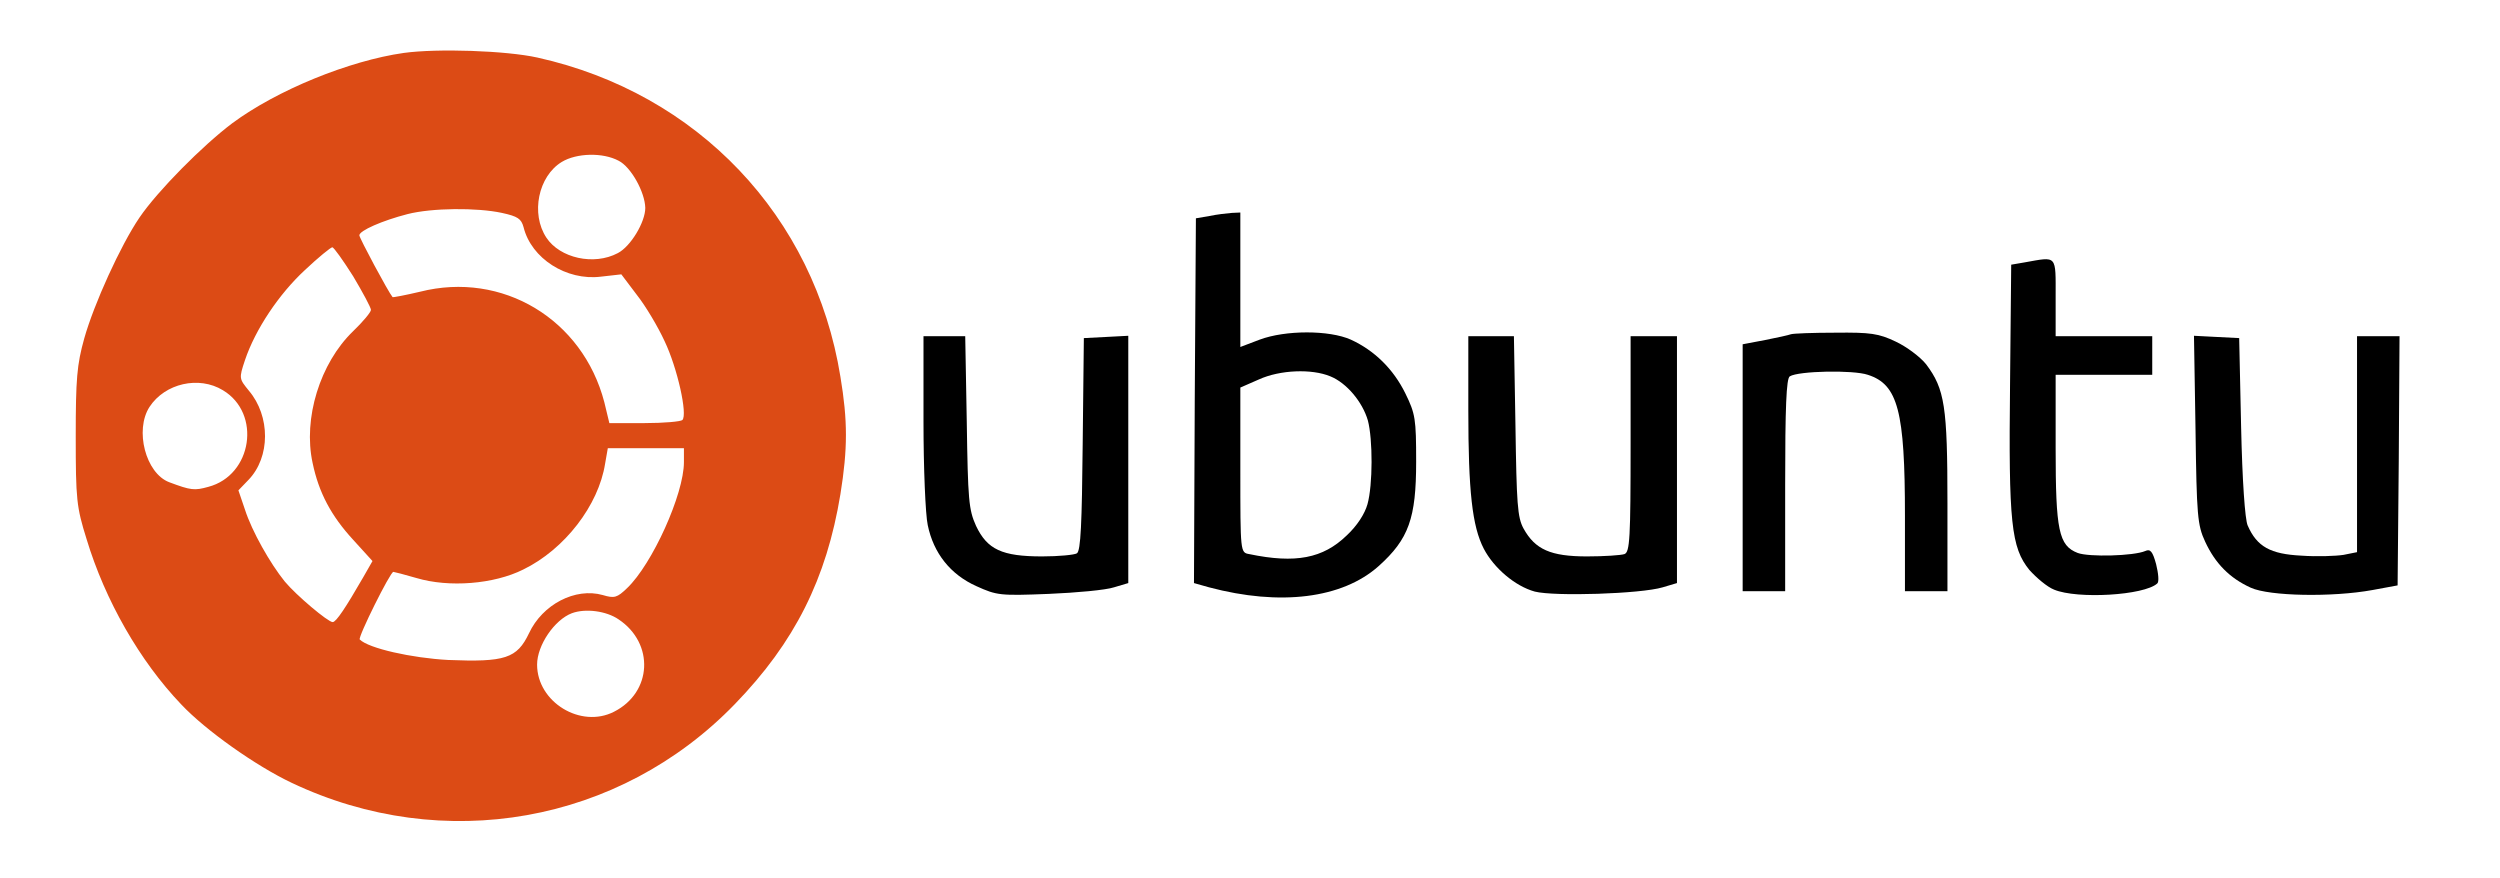
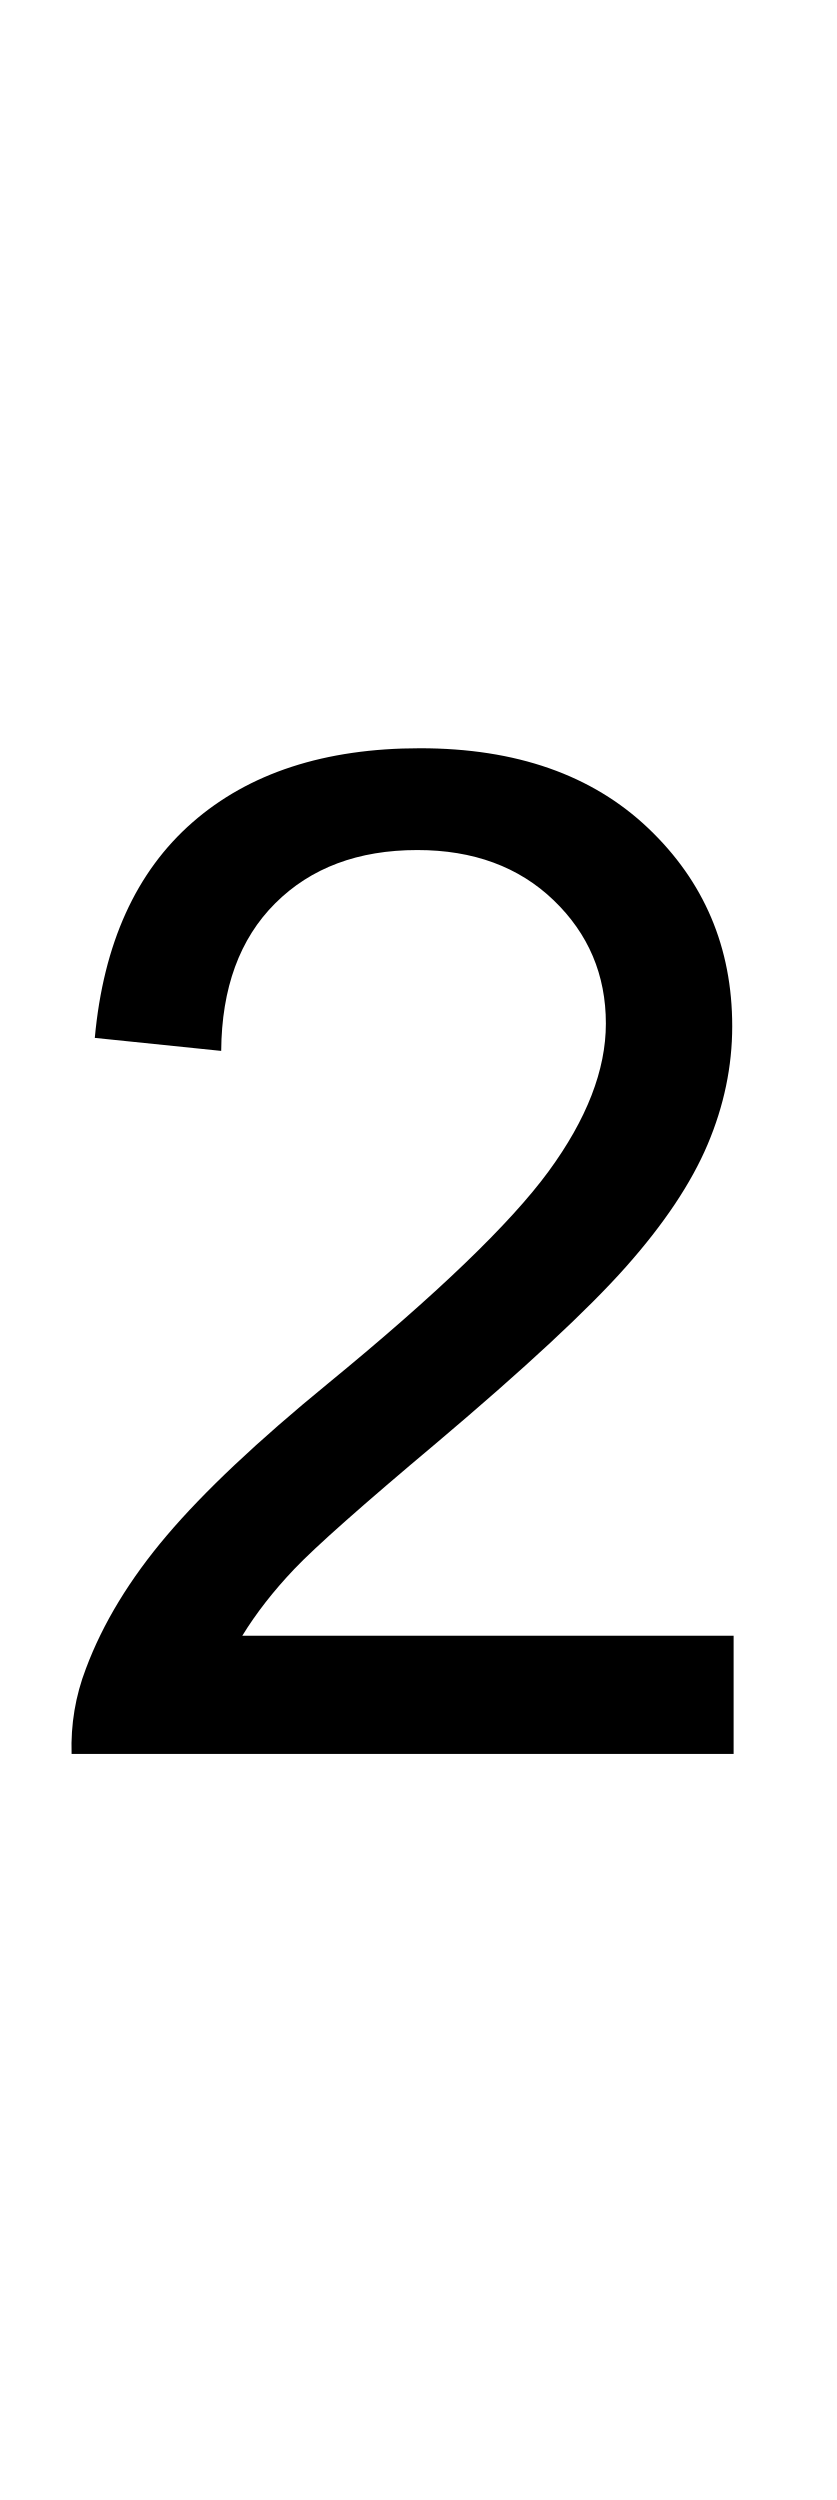
- <svg xmlns="http://www.w3.org/2000/svg" version="1.0" width="647pt" height="227pt" viewBox="0 0 647 227" preserveAspectRatio="xMidYMid meet">
-   <g transform="translate(0,227) scale(0.1,-0.1)" fill="#dc4b15" stroke="none">
-     <path d="M1045 2133 c-141 -20 -328 -96 -444 -182 -77 -58 -193 -175 -240       -244 -49 -72 -118 -224 -143 -313 -19 -68 -22 -105 -22 -254 0 -162 2 -182 28       -265 48 -159 138 -316 245 -428 63 -67 193 -159 286 -203 392 -186 848 -105       1147 204 155 160 237 324 273 543 19 118 19 190 0 304 -67 416 -370 734 -784       826 -81 18 -259 24 -346 12z m556 -279 c32 -16 68 -81 69 -122 0 -37 -38 -100       -71 -117 -62 -33 -150 -13 -185 40 -41 62 -21 159 40 196 38 23 106 25 147 3z       m-302 -135 c41 -9 50 -15 56 -37 20 -81 111 -139 200 -128 l53 6 40 -53 c23       -29 55 -83 72 -120 33 -69 60 -190 46 -204 -4 -4 -48 -8 -98 -8 l-91 0 -13 54       c-56 215 -264 340 -477 286 -38 -9 -70 -15 -71 -14 -11 13 -86 153 -86 160 0       12 59 38 125 55 63 16 179 17 244 3z m-385 -164 c25 -42 46 -81 46 -87 0 -6       -21 -31 -46 -55 -86 -83 -130 -226 -105 -341 16 -77 48 -137 105 -199 l50 -55       -24 -42 c-45 -78 -70 -116 -79 -116 -12 0 -94 69 -124 105 -38 47 -85 130       -103 186 l-17 50 26 27 c57 59 57 165 1 231 -25 31 -26 31 -10 79 27 80 88       171 155 233 35 33 67 59 71 59 4 0 28 -34 54 -75z m-337 -295 c100 -60 76       -220 -38 -250 -36 -10 -45 -9 -101 12 -61 23 -90 135 -51 195 40 61 128 81       190 43z m1193 -186 c0 -83 -82 -264 -147 -326 -26 -25 -33 -27 -63 -18 -71 20       -156 -24 -191 -99 -31 -65 -62 -75 -209 -69 -94 5 -206 30 -229 53 -5 6 79       175 87 175 2 0 29 -7 60 -16 84 -25 200 -16 276 22 107 52 195 166 212 274 l7       40 98 0 99 0 0 -36z m-169 -407 c93 -62 87 -189 -12 -239 -86 -44 -199 25       -199 122 0 50 45 116 90 133 35 13 89 6 121 -16z" />
-   </g>
-   <g transform="translate(0,227) scale(0.1,-0.1)" fill="#000000" stroke="none">
-     <path d="M3130 1711 l-35 -6 -3 -472 -2 -472 39 -11 c184 -49 345 -29 439 55     78 70 97 124 97 270 0 111 -2 124 -28 177 -31 63 -80 111 -141 139 -56 25     -169 25 -236 0 l-50 -19 0 174 0 174 -22 -1 c-13 -1 -39 -4 -58 -8z m313 -415     c42 -17 83 -66 97 -114 13 -49 13 -167 -1 -217 -7 -25 -27 -56 -54 -81 -61     -59 -132 -73 -252 -48 -23 4 -23 4 -23 218 l0 213 48 21 c55 25 137 28 185 8z" />
-     <path d="M5240 1591 l-35 -6 -3 -310 c-4 -358 3 -422 50 -480 18 -20 46 -44     64 -51 60 -25 233 -15 267 16 5 4 3 26 -3 50 -9 33 -15 40 -28 34 -30 -13     -146 -16 -175 -5 -49 19 -57 58 -57 271 l0 190 125 0 125 0 0 50 0 50 -125 0     -125 0 0 100 c0 112 5 106 -80 91z" />
-     <path d="M4635 1405 c-5 -2 -36 -9 -67 -15 l-58 -11 0 -320 0 -319 55 0 55 0     0 274 c0 202 3 277 12 282 22 14 164 17 202 4 78 -25 96 -94 96 -365 l0 -195     55 0 55 0 0 228 c0 250 -7 295 -55 359 -15 19 -51 46 -79 59 -44 21 -65 24     -156 23 -58 0 -109 -2 -115 -4z" />
-     <path d="M2390 1180 c0 -120 5 -242 11 -269 15 -73 59 -128 126 -158 53 -24     61 -25 187 -20 72 3 148 10 169 17 l37 11 0 320 0 320 -57 -3 -58 -3 -3 -275     c-2 -204 -5 -276 -15 -282 -6 -4 -47 -8 -90 -8 -104 0 -142 18 -171 79 -19 42     -21 67 -24 269 l-4 222 -54 0 -54 0 0 -220z" />
-     <path d="M3800 1208 c0 -209 10 -300 40 -358 26 -50 81 -97 132 -111 51 -13     274 -6 331 11 l37 11 0 319 0 320 -60 0 -60 0 0 -279 c0 -245 -2 -280 -16     -285 -9 -3 -52 -6 -97 -6 -94 0 -134 18 -164 72 -16 29 -18 65 -21 266 l-4     232 -59 0 -59 0 0 -192z" />
-     <path d="M5682 1158 c3 -223 5 -247 25 -290 26 -56 63 -94 118 -119 48 -22     211 -25 315 -6 l65 12 3 323 2 322 -55 0 -55 0 0 -280 0 -279 -35 -7 c-19 -3     -68 -5 -109 -2 -80 4 -115 23 -139 78 -7 15 -14 117 -17 255 l-5 230 -59 3     -58 3 4 -243z" />
+ <svg xmlns="http://www.w3.org/2000/svg" version="1.1" id="Ebene_1" x="0px" y="0px" width="14.35px" height="42.88px" viewBox="0 0 14.35 42.88" enable-background="new 0 0 14.35 42.88" xml:space="preserve">
+   <g>
+     <path d="M12.583,28.057v2.027H1.228c-0.016-0.508,0.066-0.996,0.246-1.465c0.289-0.773,0.752-1.535,1.389-2.285     s1.557-1.617,2.76-2.602c1.867-1.531,3.129-2.744,3.785-3.639s0.984-1.74,0.984-2.537c0-0.836-0.299-1.541-0.896-2.115     s-1.377-0.861-2.338-0.861c-1.016,0-1.828,0.305-2.438,0.914s-0.918,1.453-0.926,2.531l-2.168-0.223     c0.148-1.617,0.707-2.85,1.676-3.697s2.27-1.271,3.902-1.271c1.648,0,2.953,0.457,3.914,1.371s1.441,2.047,1.441,3.398     c0,0.688-0.141,1.363-0.422,2.027s-0.748,1.363-1.4,2.098s-1.736,1.742-3.252,3.023c-1.266,1.063-2.078,1.783-2.438,2.162     s-0.656,0.76-0.891,1.143H12.583z" />
  </g>
</svg>
